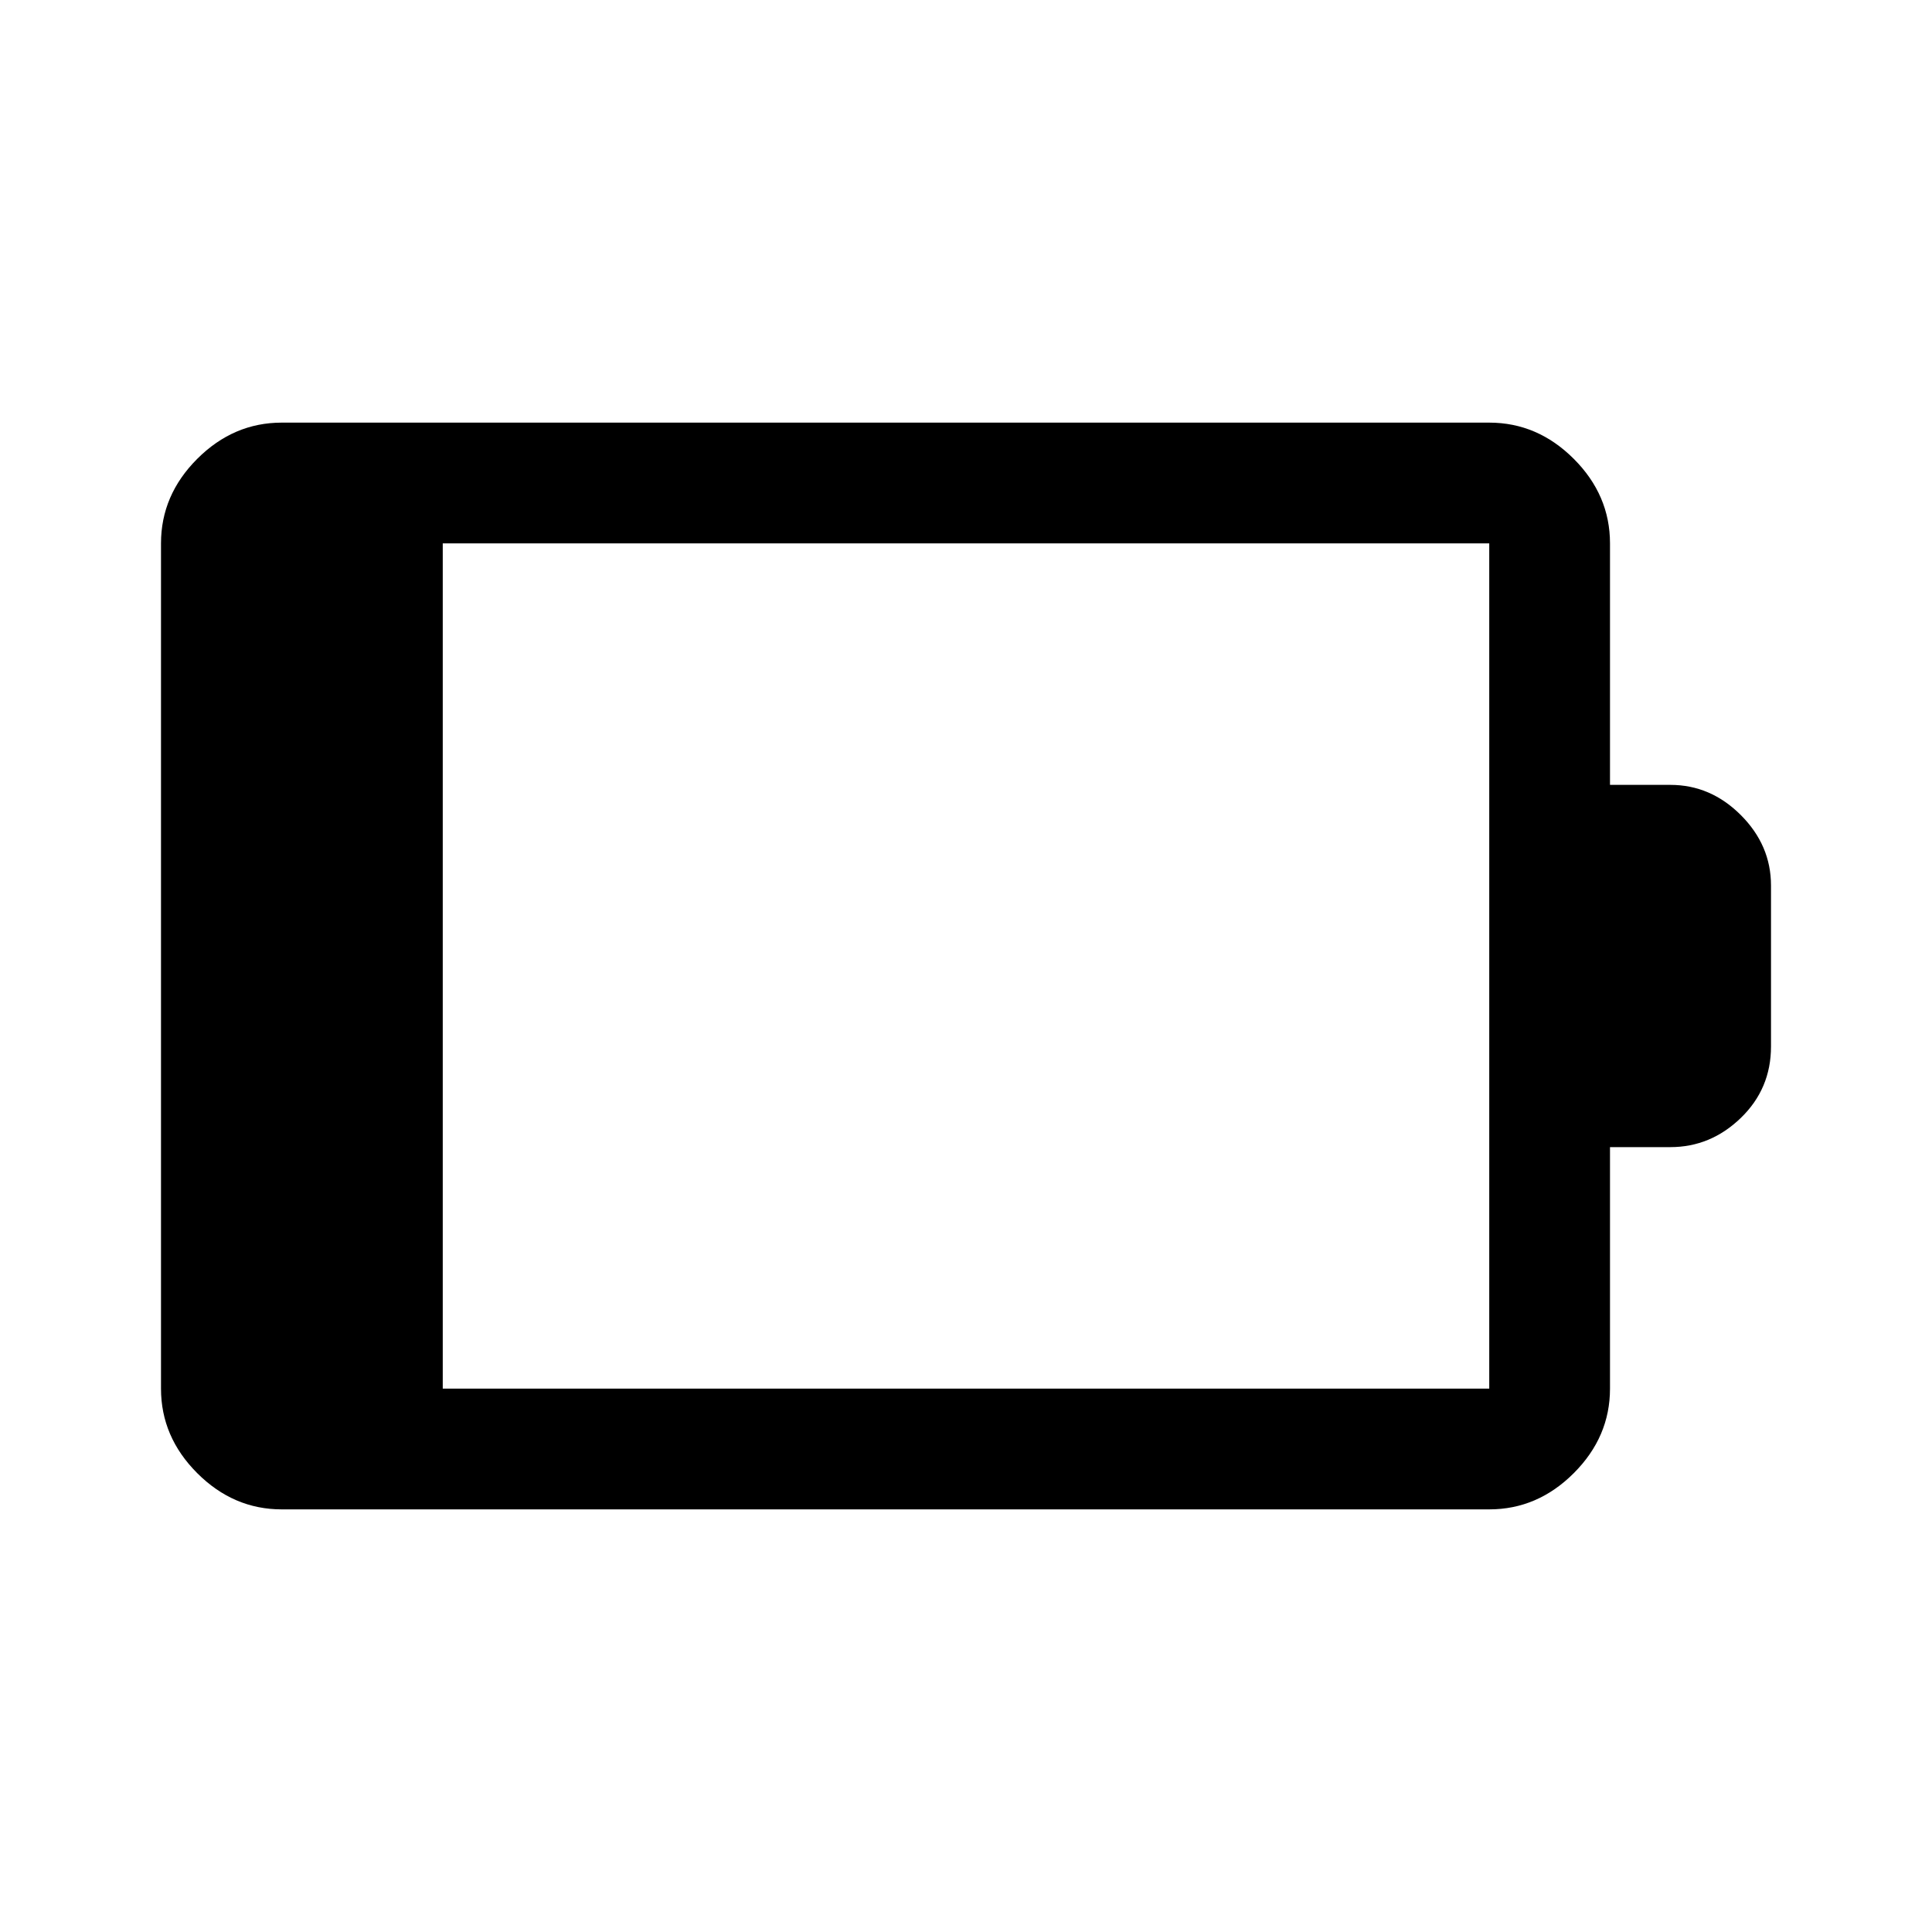
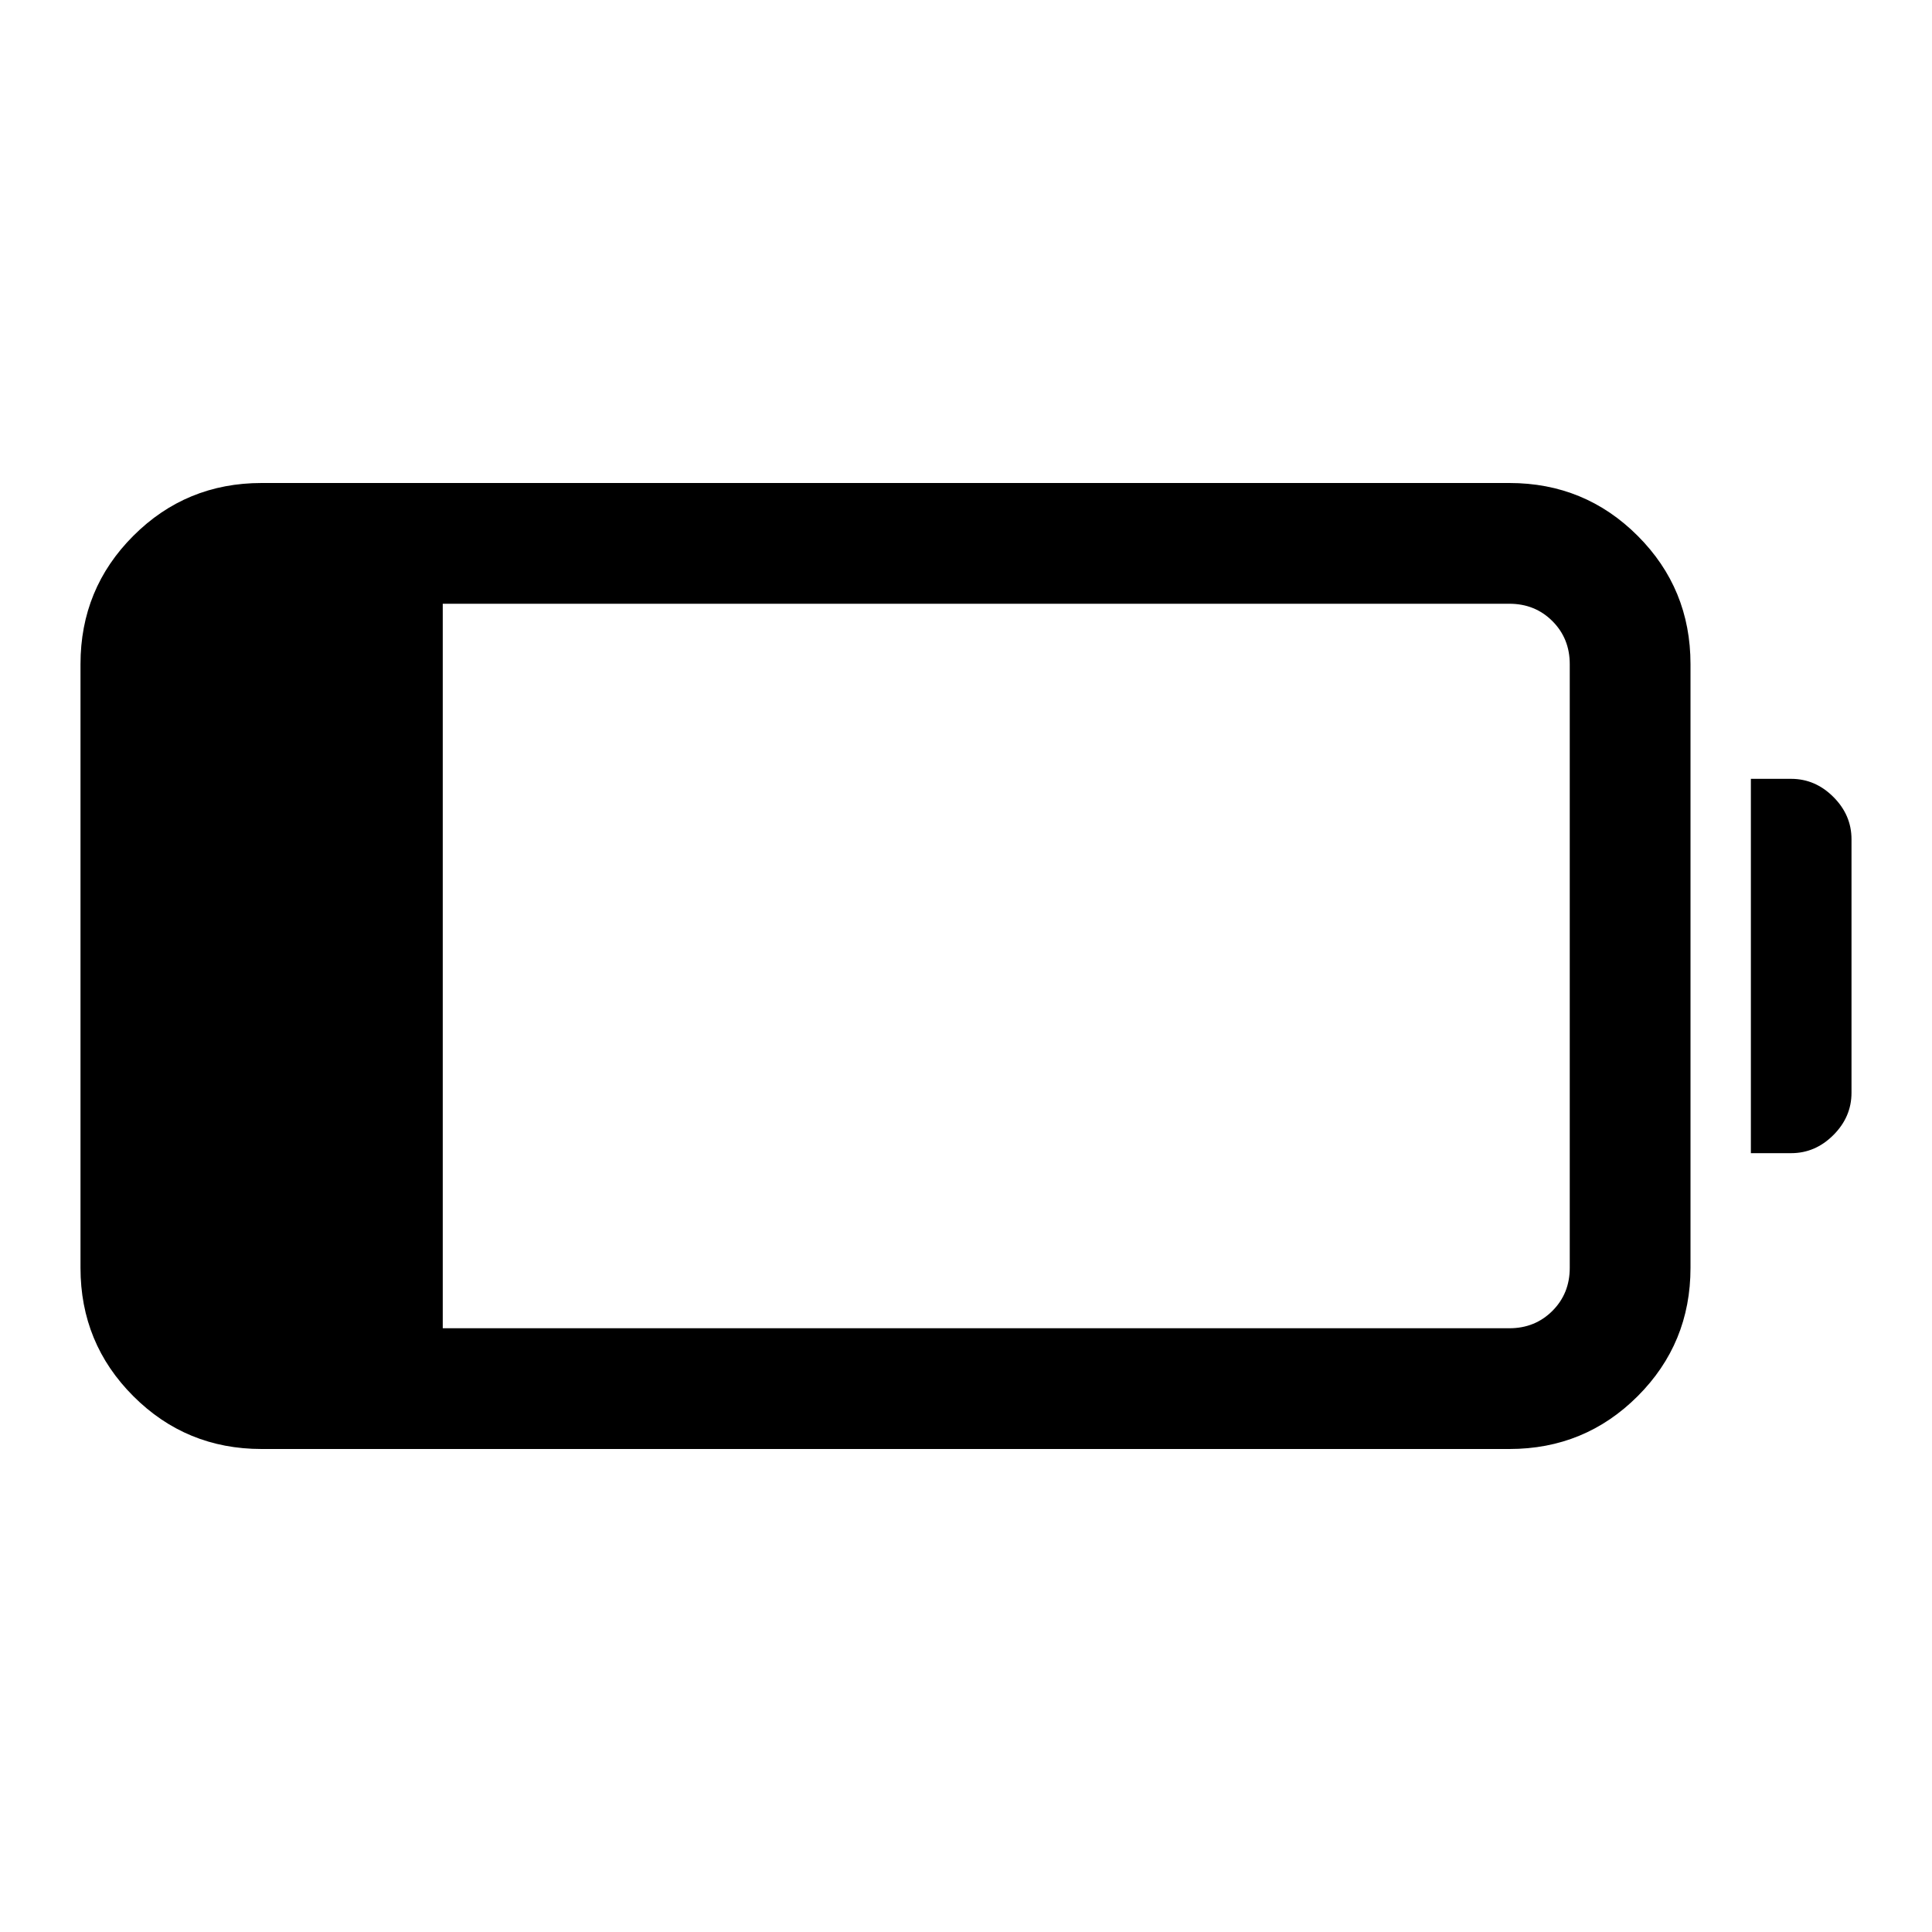
<svg xmlns="http://www.w3.org/2000/svg" width="48" height="48" viewBox="0 -960 960 960">
-   <path d="M220-270h520v-420H220v420Zm-80 60q-24 0-42-18t-18-42v-420q0-24 18-42t42-18h600q24 0 42 18t18 42v120h30q20 0 35 15t15 35v80q0 21-15 35.5T830-390h-30v120q0 24-18 42t-42 18H140Z" />
+   <path d="M130-240q-37.5 0-63.75-26.25T40-330v-300q0-37.5 26.25-63.75T130-720h620q37.5 0 63.75 26.25T840-630v300q0 37.5-26.25 63.75T750-240H130Zm90-60h530q12.75 0 21.38-8.63Q780-317.25 780-330v-300q0-12.75-8.62-21.38Q762.75-660 750-660H220v360Zm650-87v-186h20q12 0 21 9t9 21v126q0 12-9 21t-21 9h-20Z" />
</svg>
